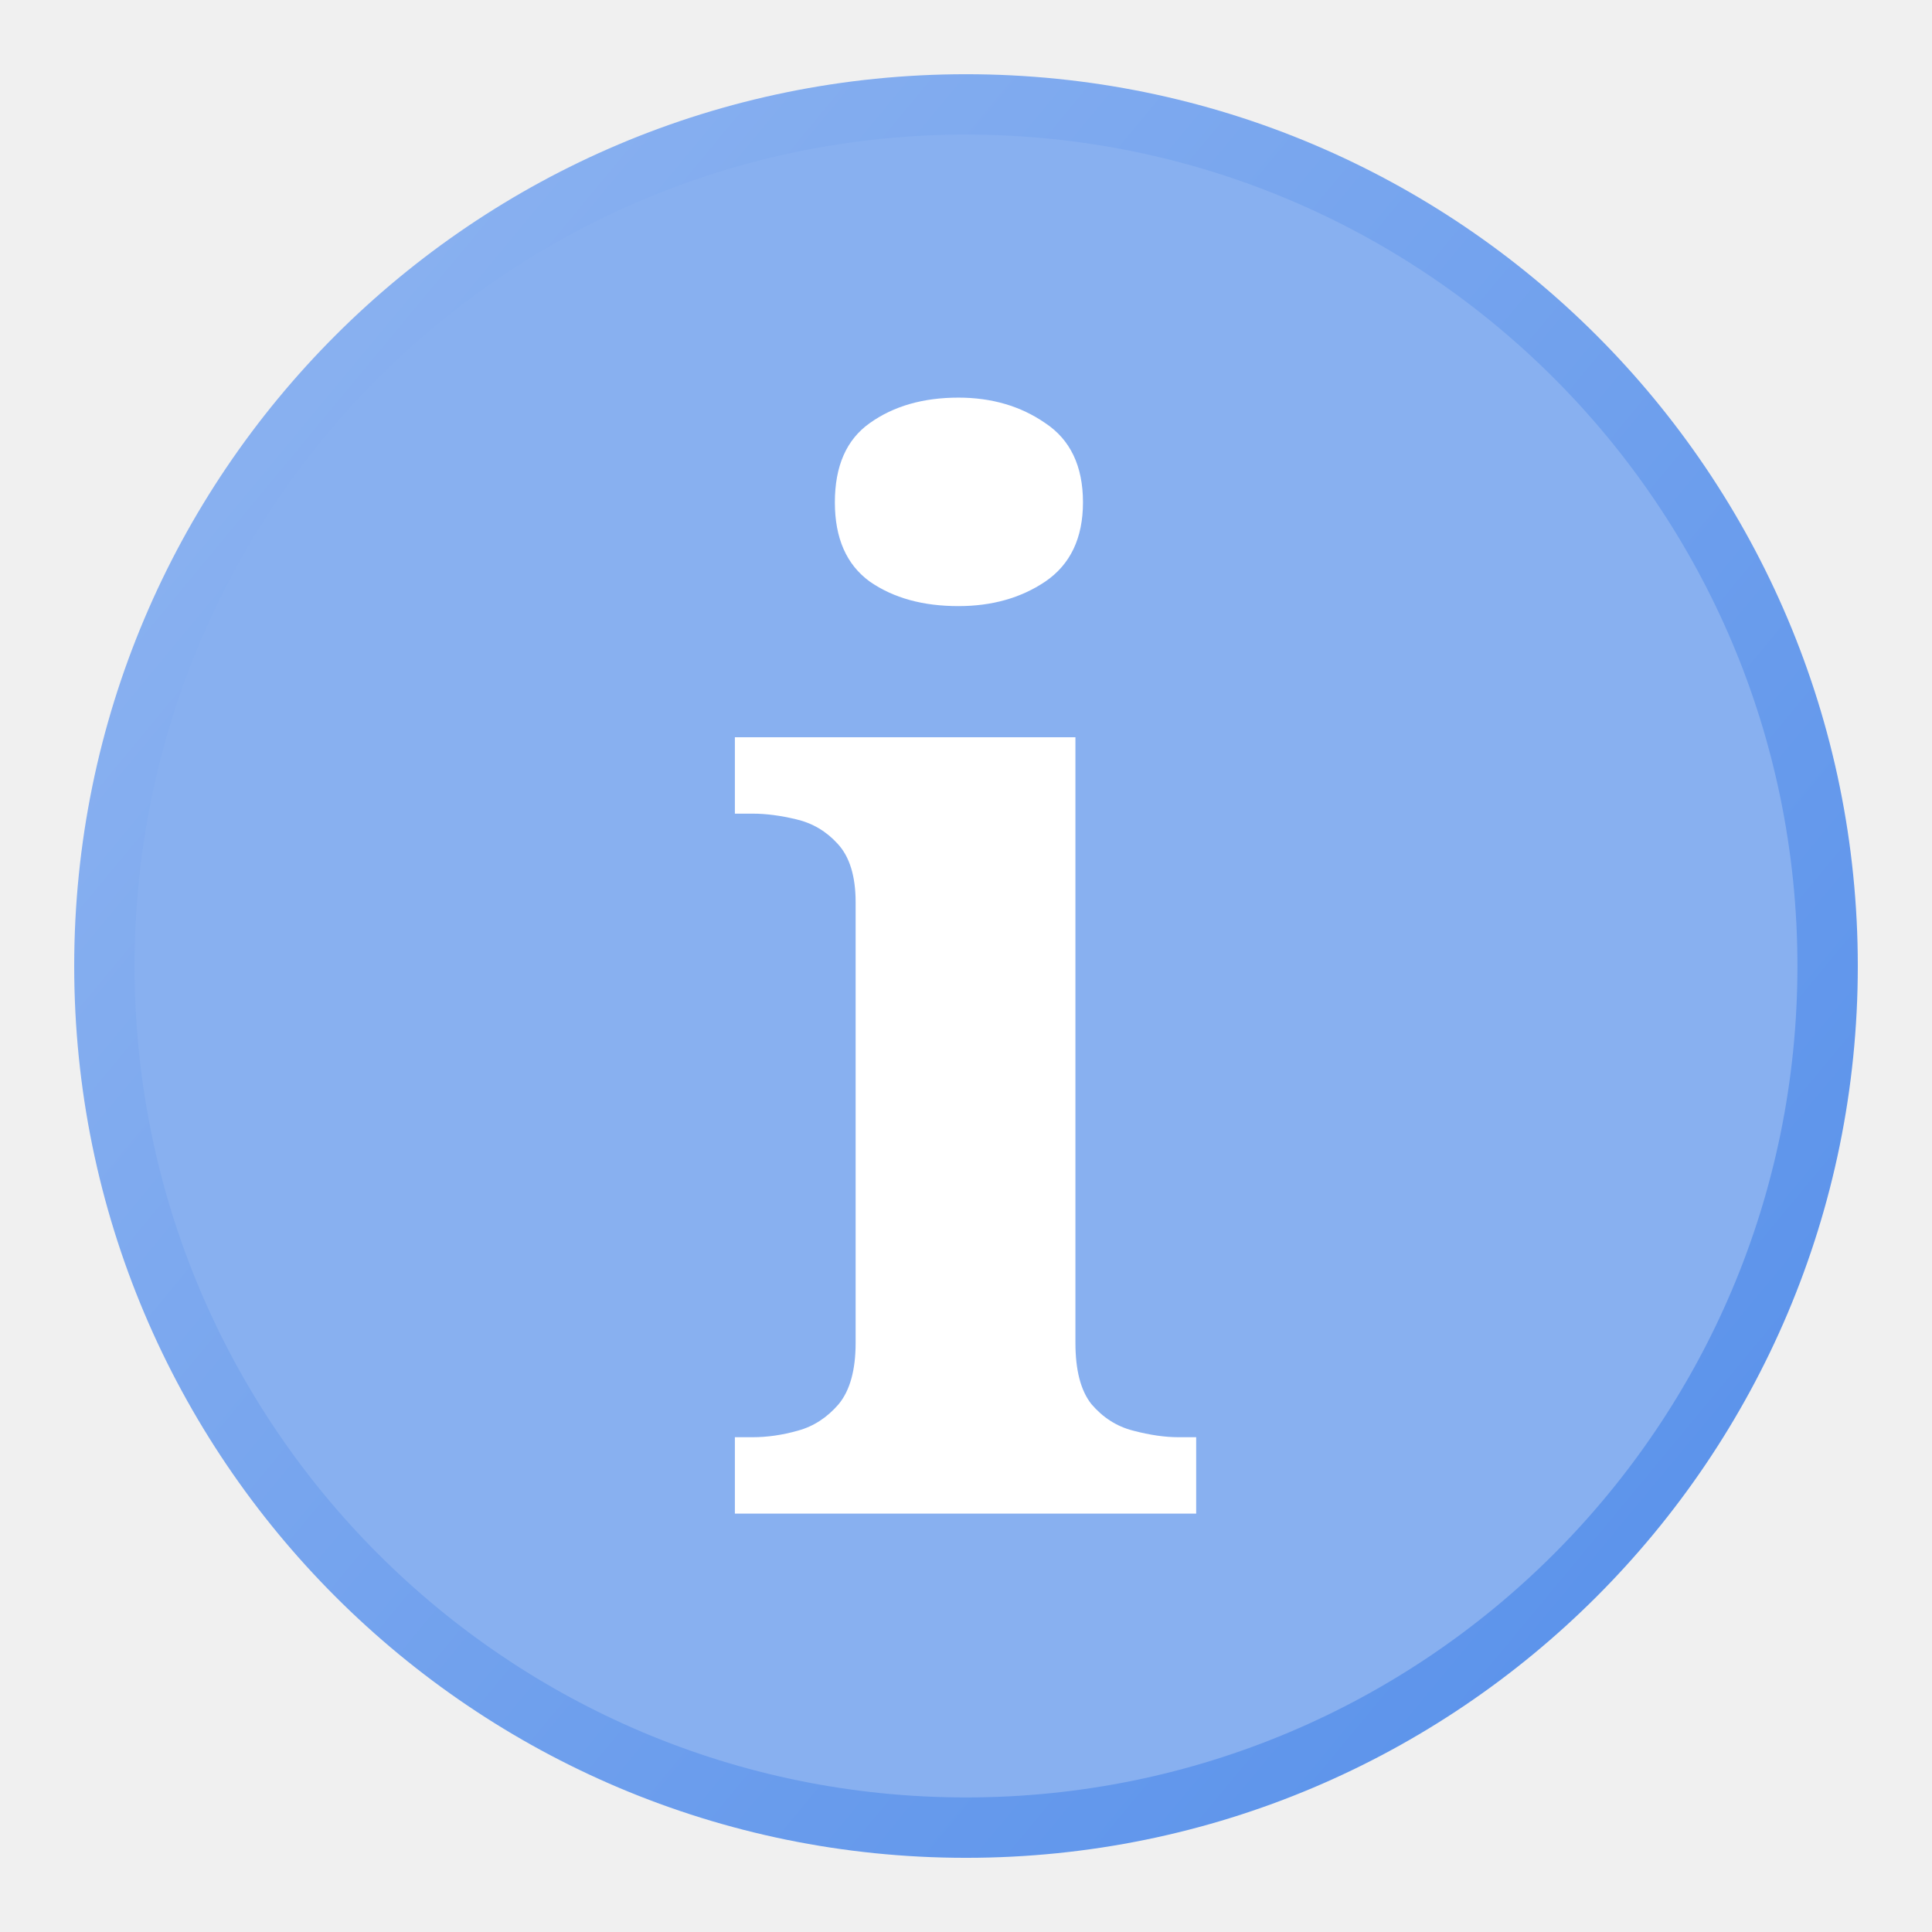
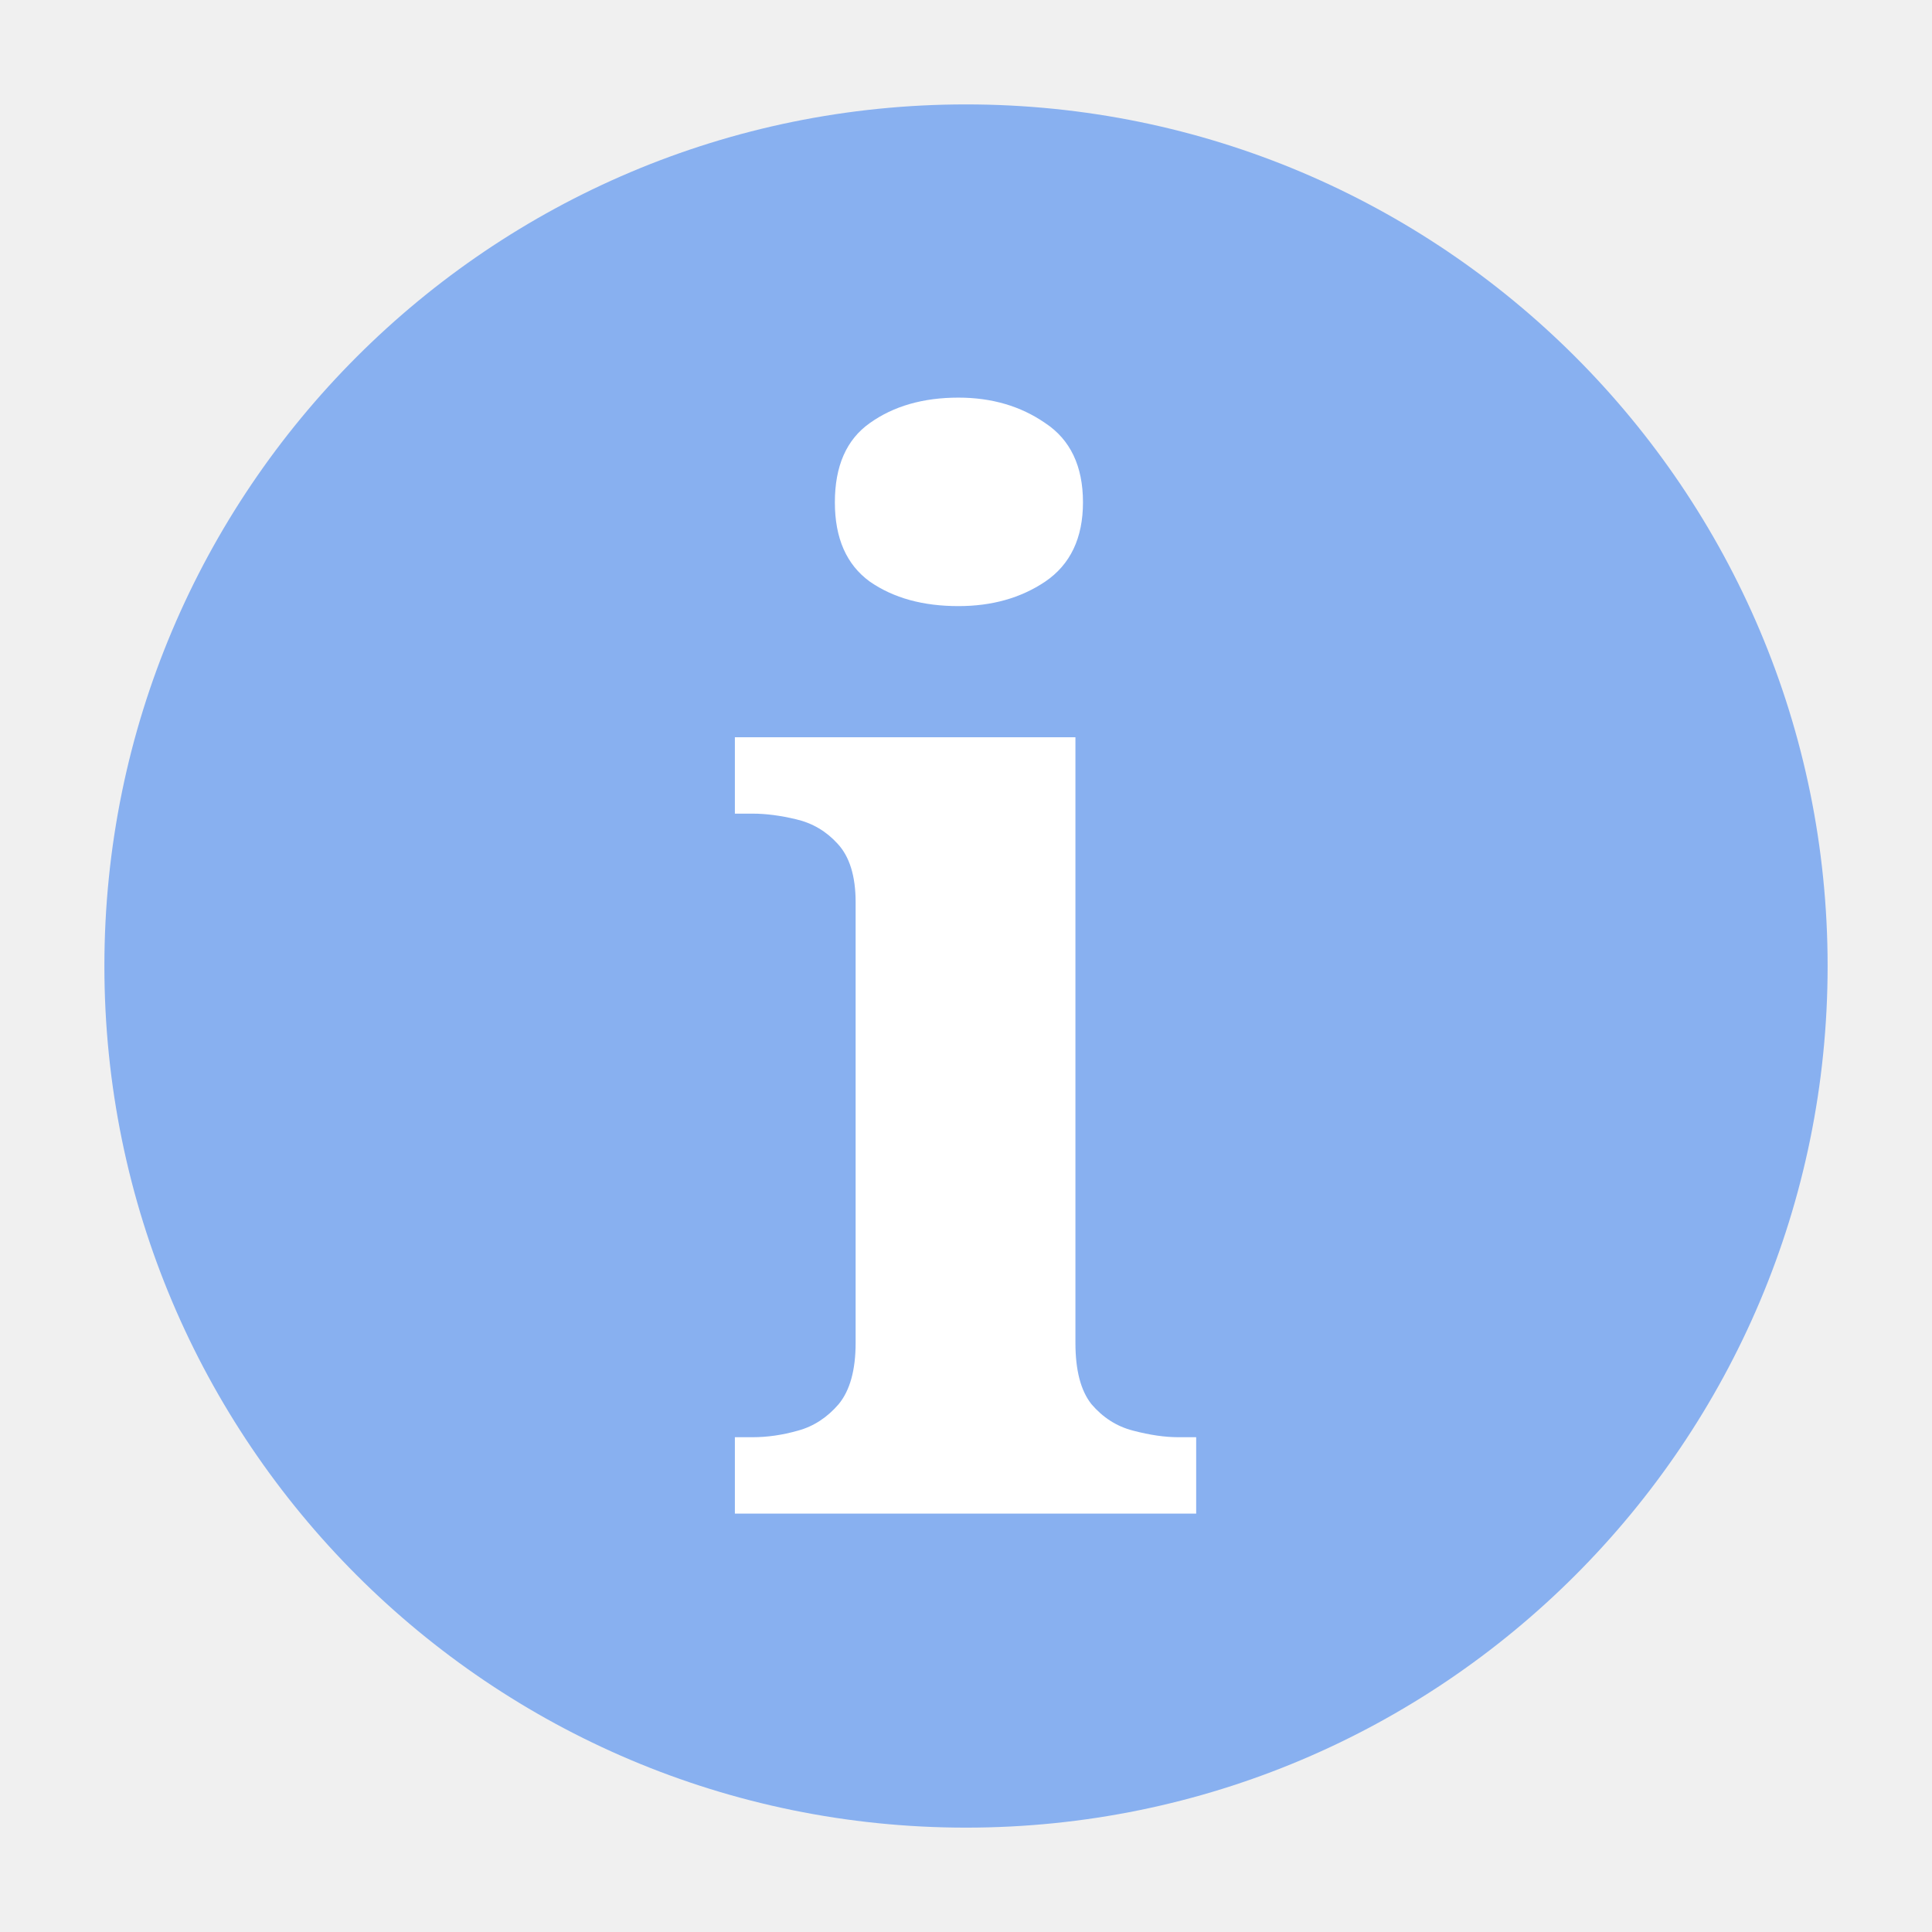
- <svg xmlns="http://www.w3.org/2000/svg" xmlns:xlink="http://www.w3.org/1999/xlink" width="32px" height="32px" id="svg2985" version="1.1">
-   <defs id="defs2987">
-     <linearGradient id="linearGradient6647">
-       <stop id="stop6649" offset="0" style="stop-color:#f08888;stop-opacity:1;" />
-       <stop id="stop6651" offset="1" style="stop-color:#e42222;stop-opacity:1;" />
-     </linearGradient>
-     <linearGradient id="linearGradient6455">
-       <stop style="stop-color:#88b0f0;stop-opacity:1;" offset="0" id="stop6457" />
-       <stop style="stop-color:#5d94eb;stop-opacity:1;" offset="1" id="stop6459" />
-     </linearGradient>
-     <pattern id="Strips1_1" patternTransform="translate(0,0) scale(10,10)" height="1" width="2" patternUnits="userSpaceOnUse">
-       <rect id="rect5646" height="2" width="1" y="-0.5" x="0" style="fill:black;stroke:none" />
-     </pattern>
-     <linearGradient xlink:href="#linearGradient6455" id="linearGradient6589" x1="-7.432" y1="-5.303" x2="14.966" y2="13.272" gradientUnits="userSpaceOnUse" />
-     <linearGradient y2="13.272" x2="14.966" y1="-5.303" x1="-7.432" gradientUnits="userSpaceOnUse" id="linearGradient6624" xlink:href="#linearGradient6647" />
-   </defs>
+ <svg xmlns="http://www.w3.org/2000/svg" width="32px" height="32px" id="svg2985" version="1.1">
+   <defs id="defs2987" />
  <g id="layer1">
-     <path style="fill:#88b0f0;fill-opacity:1;stroke:url(#linearGradient6589);stroke-width:1;stroke-linecap:butt;stroke-linejoin:miter;stroke-miterlimit:4;stroke-opacity:1;stroke-dasharray:none;stroke-dashoffset:0" id="path6540" d="m 17.681,4.342 a 14.271,14.271 0 1 1 -28.542,0 14.271,14.271 0 1 1 28.542,0 z" transform="translate(12.59007,11.65835)" />
+     <path style="fill:#88b0f0;fill-opacity:1;stroke:none;stroke-width:1;stroke-linecap:butt;stroke-linejoin:miter;stroke-miterlimit:4;stroke-opacity:1;stroke-dasharray:none;stroke-dashoffset:0" id="path6540" d="m 17.681,4.342 a 14.271,14.271 0 1 1 -28.542,0 14.271,14.271 0 1 1 28.542,0 z" transform="translate(12.59007,11.65835)" />
    <text xml:space="preserve" style="font-size:40px;font-style:normal;font-weight:bold;line-height:125%;letter-spacing:0px;word-spacing:0px;fill:#ffffff;fill-opacity:1;stroke:none;font-family:Times New Roman;-inkscape-font-specification:Times New Roman" x="11.764" y="25.07" id="text6542">
      <tspan id="tspan6544" x="11.764" y="25.07" style="font-size:24px;font-style:normal;font-variant:normal;font-weight:bold;font-stretch:normal;fill:#ffffff;fill-opacity:1;font-family:Georgia;-inkscape-font-specification:Georgia Bold">i</tspan>
    </text>
  </g>
</svg>
